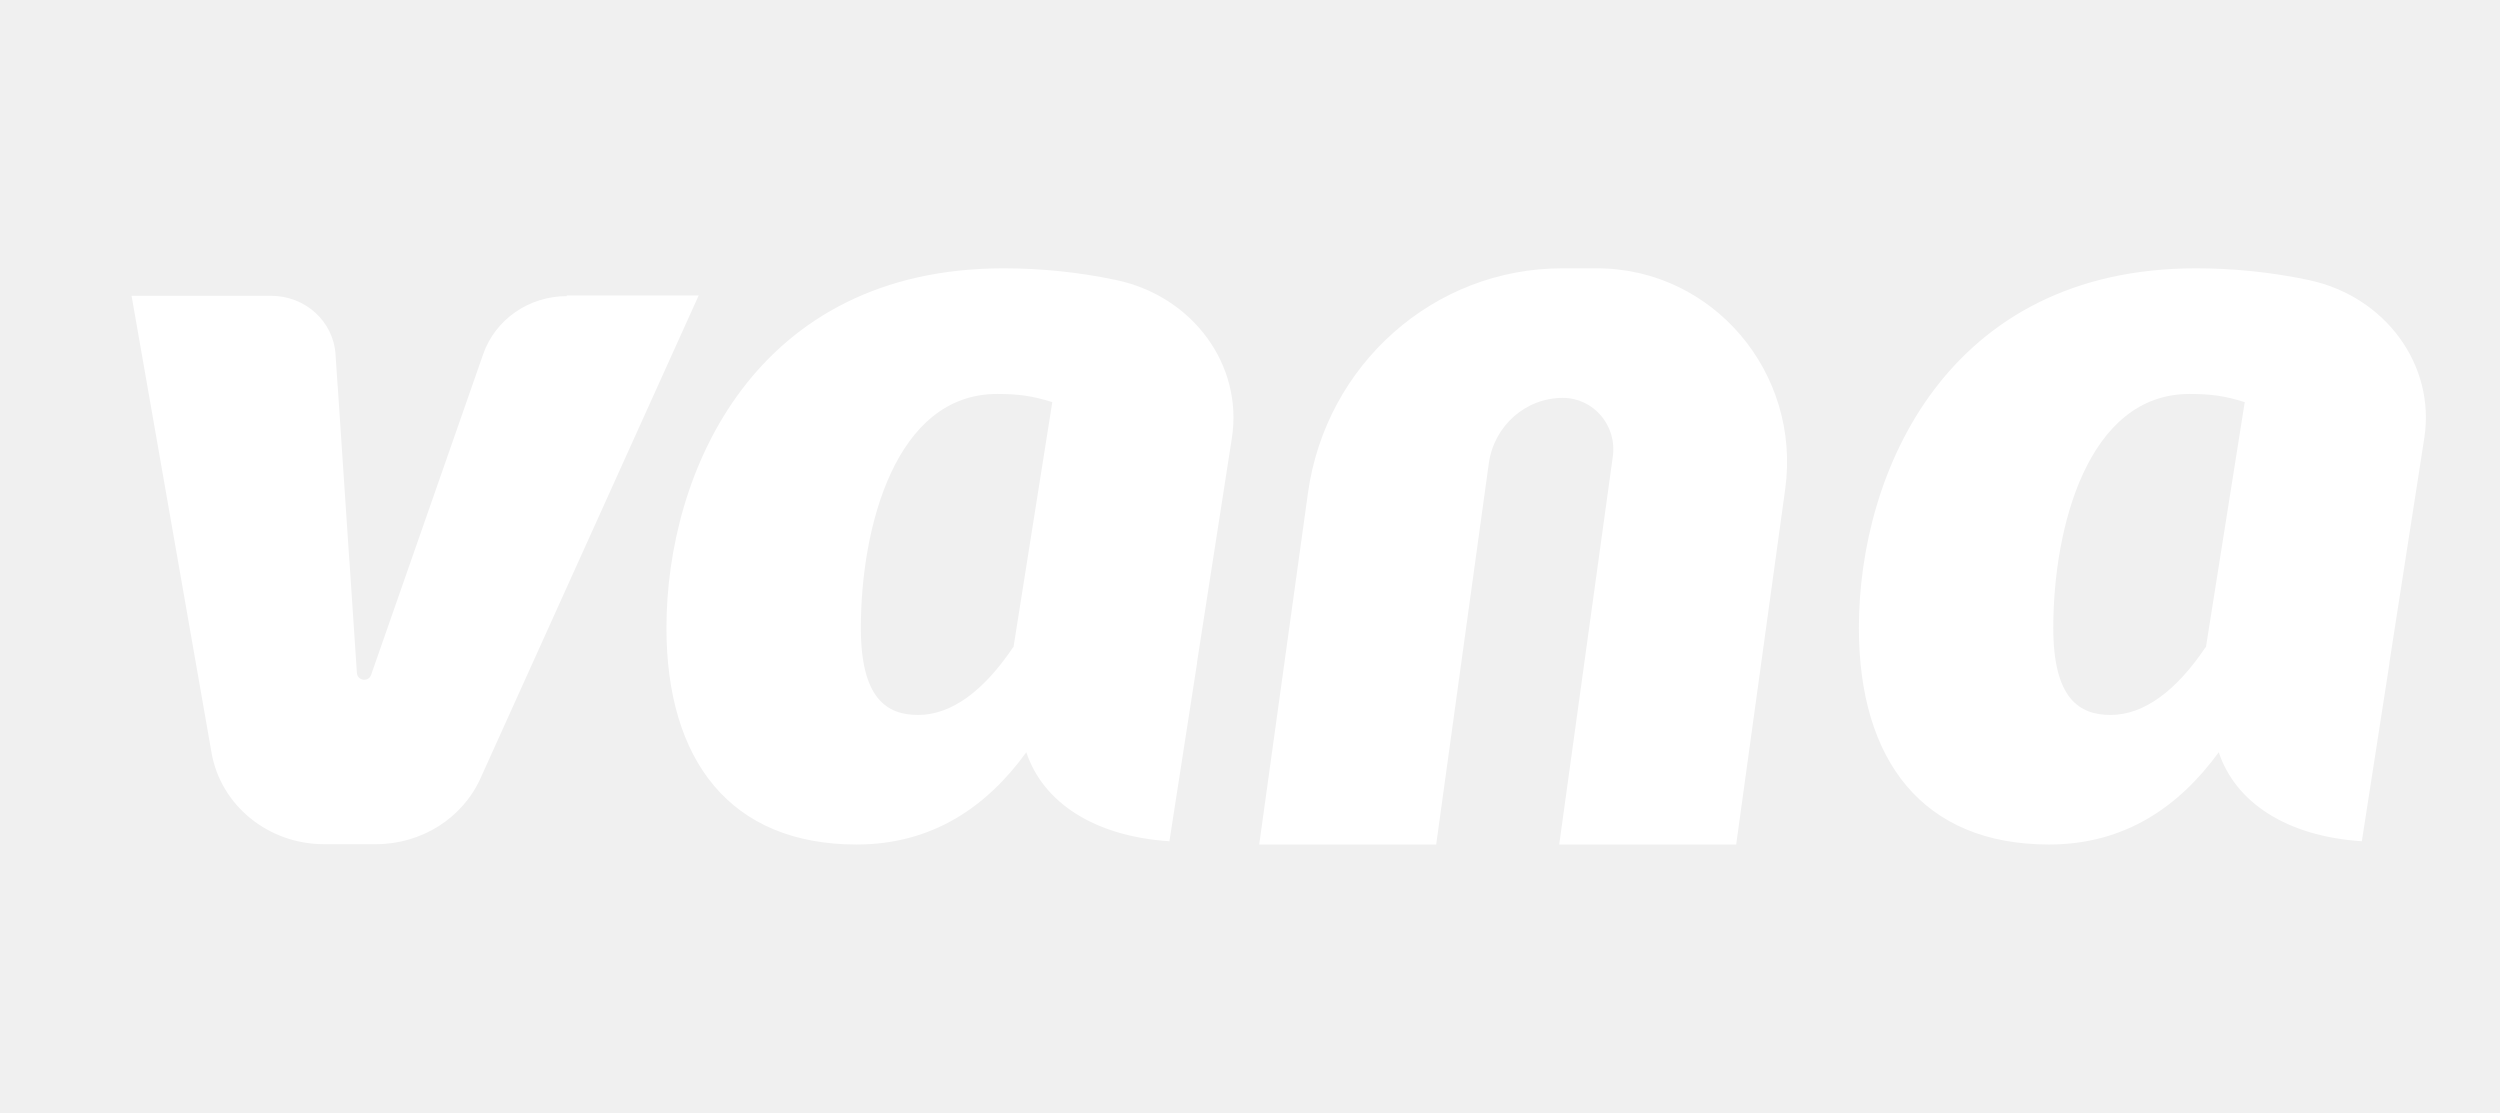
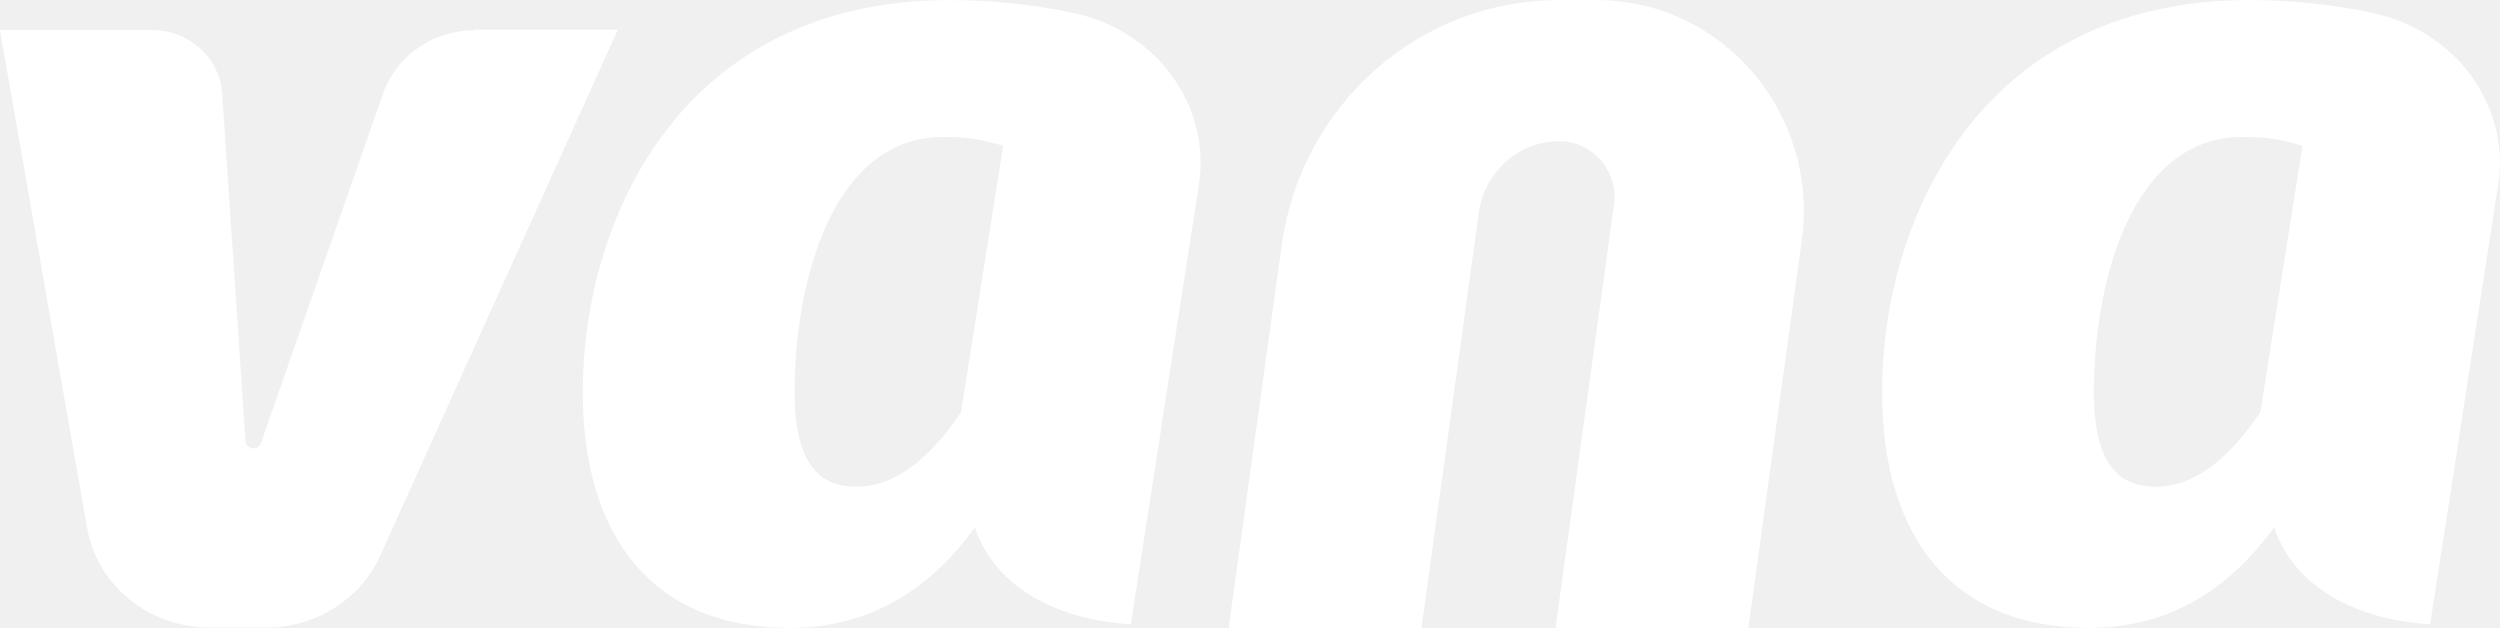
- <svg xmlns="http://www.w3.org/2000/svg" width="200" height="89" viewBox="0 0 200 89" fill="none">
+ <svg xmlns="http://www.w3.org/2000/svg" width="183.55" height="46.1" viewBox="10.53 21.46 183.55 46.1" fill="none">
  <path d="M45.342 23.69C42.316 23.69 39.632 25.548 38.658 28.323L29.684 54.002C29.474 54.578 28.605 54.473 28.553 53.845L26.842 28.323C26.658 25.705 24.421 23.664 21.684 23.664H10.526L16.921 60.206C17.658 64.447 21.474 67.535 25.921 67.535H30.079C33.711 67.535 37 65.467 38.447 62.248L55.895 23.637H45.342V23.69Z" fill="white" />
  <path d="M89.316 22.407C86.237 21.753 83.184 21.465 80.289 21.465C60.395 21.465 53.316 37.746 53.316 50.233C53.316 60.834 58.421 67.561 68.526 67.561C74.658 67.561 79 64.473 82.105 60.18C83.447 64.211 87.553 66.907 93.553 67.3L95.763 53.06C95.763 53.06 95.763 53.007 95.763 52.981L98.553 35.024C99.447 29.213 95.447 23.716 89.316 22.407ZM81.053 51.777C78.71 55.258 76.132 57.196 73.447 57.196C70.947 57.196 68.868 55.887 68.868 50.233C68.868 42.197 71.632 31.517 79.763 31.517C81.5 31.517 82.605 31.674 84.184 32.171L81.079 51.777H81.053Z" fill="white" />
  <path d="M184.711 22.407C181.632 21.753 178.579 21.465 175.684 21.465C155.789 21.465 148.711 37.746 148.711 50.233C148.711 60.834 153.816 67.561 163.921 67.561C170.053 67.561 174.368 64.473 177.5 60.18C178.842 64.211 182.947 66.907 188.947 67.3L191.158 53.06C191.158 53.06 191.158 53.007 191.158 52.981L193.947 35.024C194.842 29.213 190.842 23.716 184.711 22.407ZM176.447 51.777C174.105 55.258 171.526 57.196 168.842 57.196C166.342 57.196 164.263 55.887 164.263 50.233C164.263 42.197 167.026 31.517 175.158 31.517C176.895 31.517 178 31.674 179.579 32.171L176.474 51.777H176.447Z" fill="white" />
  <path d="M127.737 21.465H124.974C114.737 21.465 106.053 29.134 104.632 39.474L100.737 67.561H114.895L119.105 37.066C119.526 34.056 122.053 31.831 125.026 31.831C127.474 31.831 129.368 34.029 129.026 36.516L124.737 67.561H138.895L142.816 39.134C144.105 29.789 137 21.465 127.737 21.465Z" fill="white" />
</svg>
